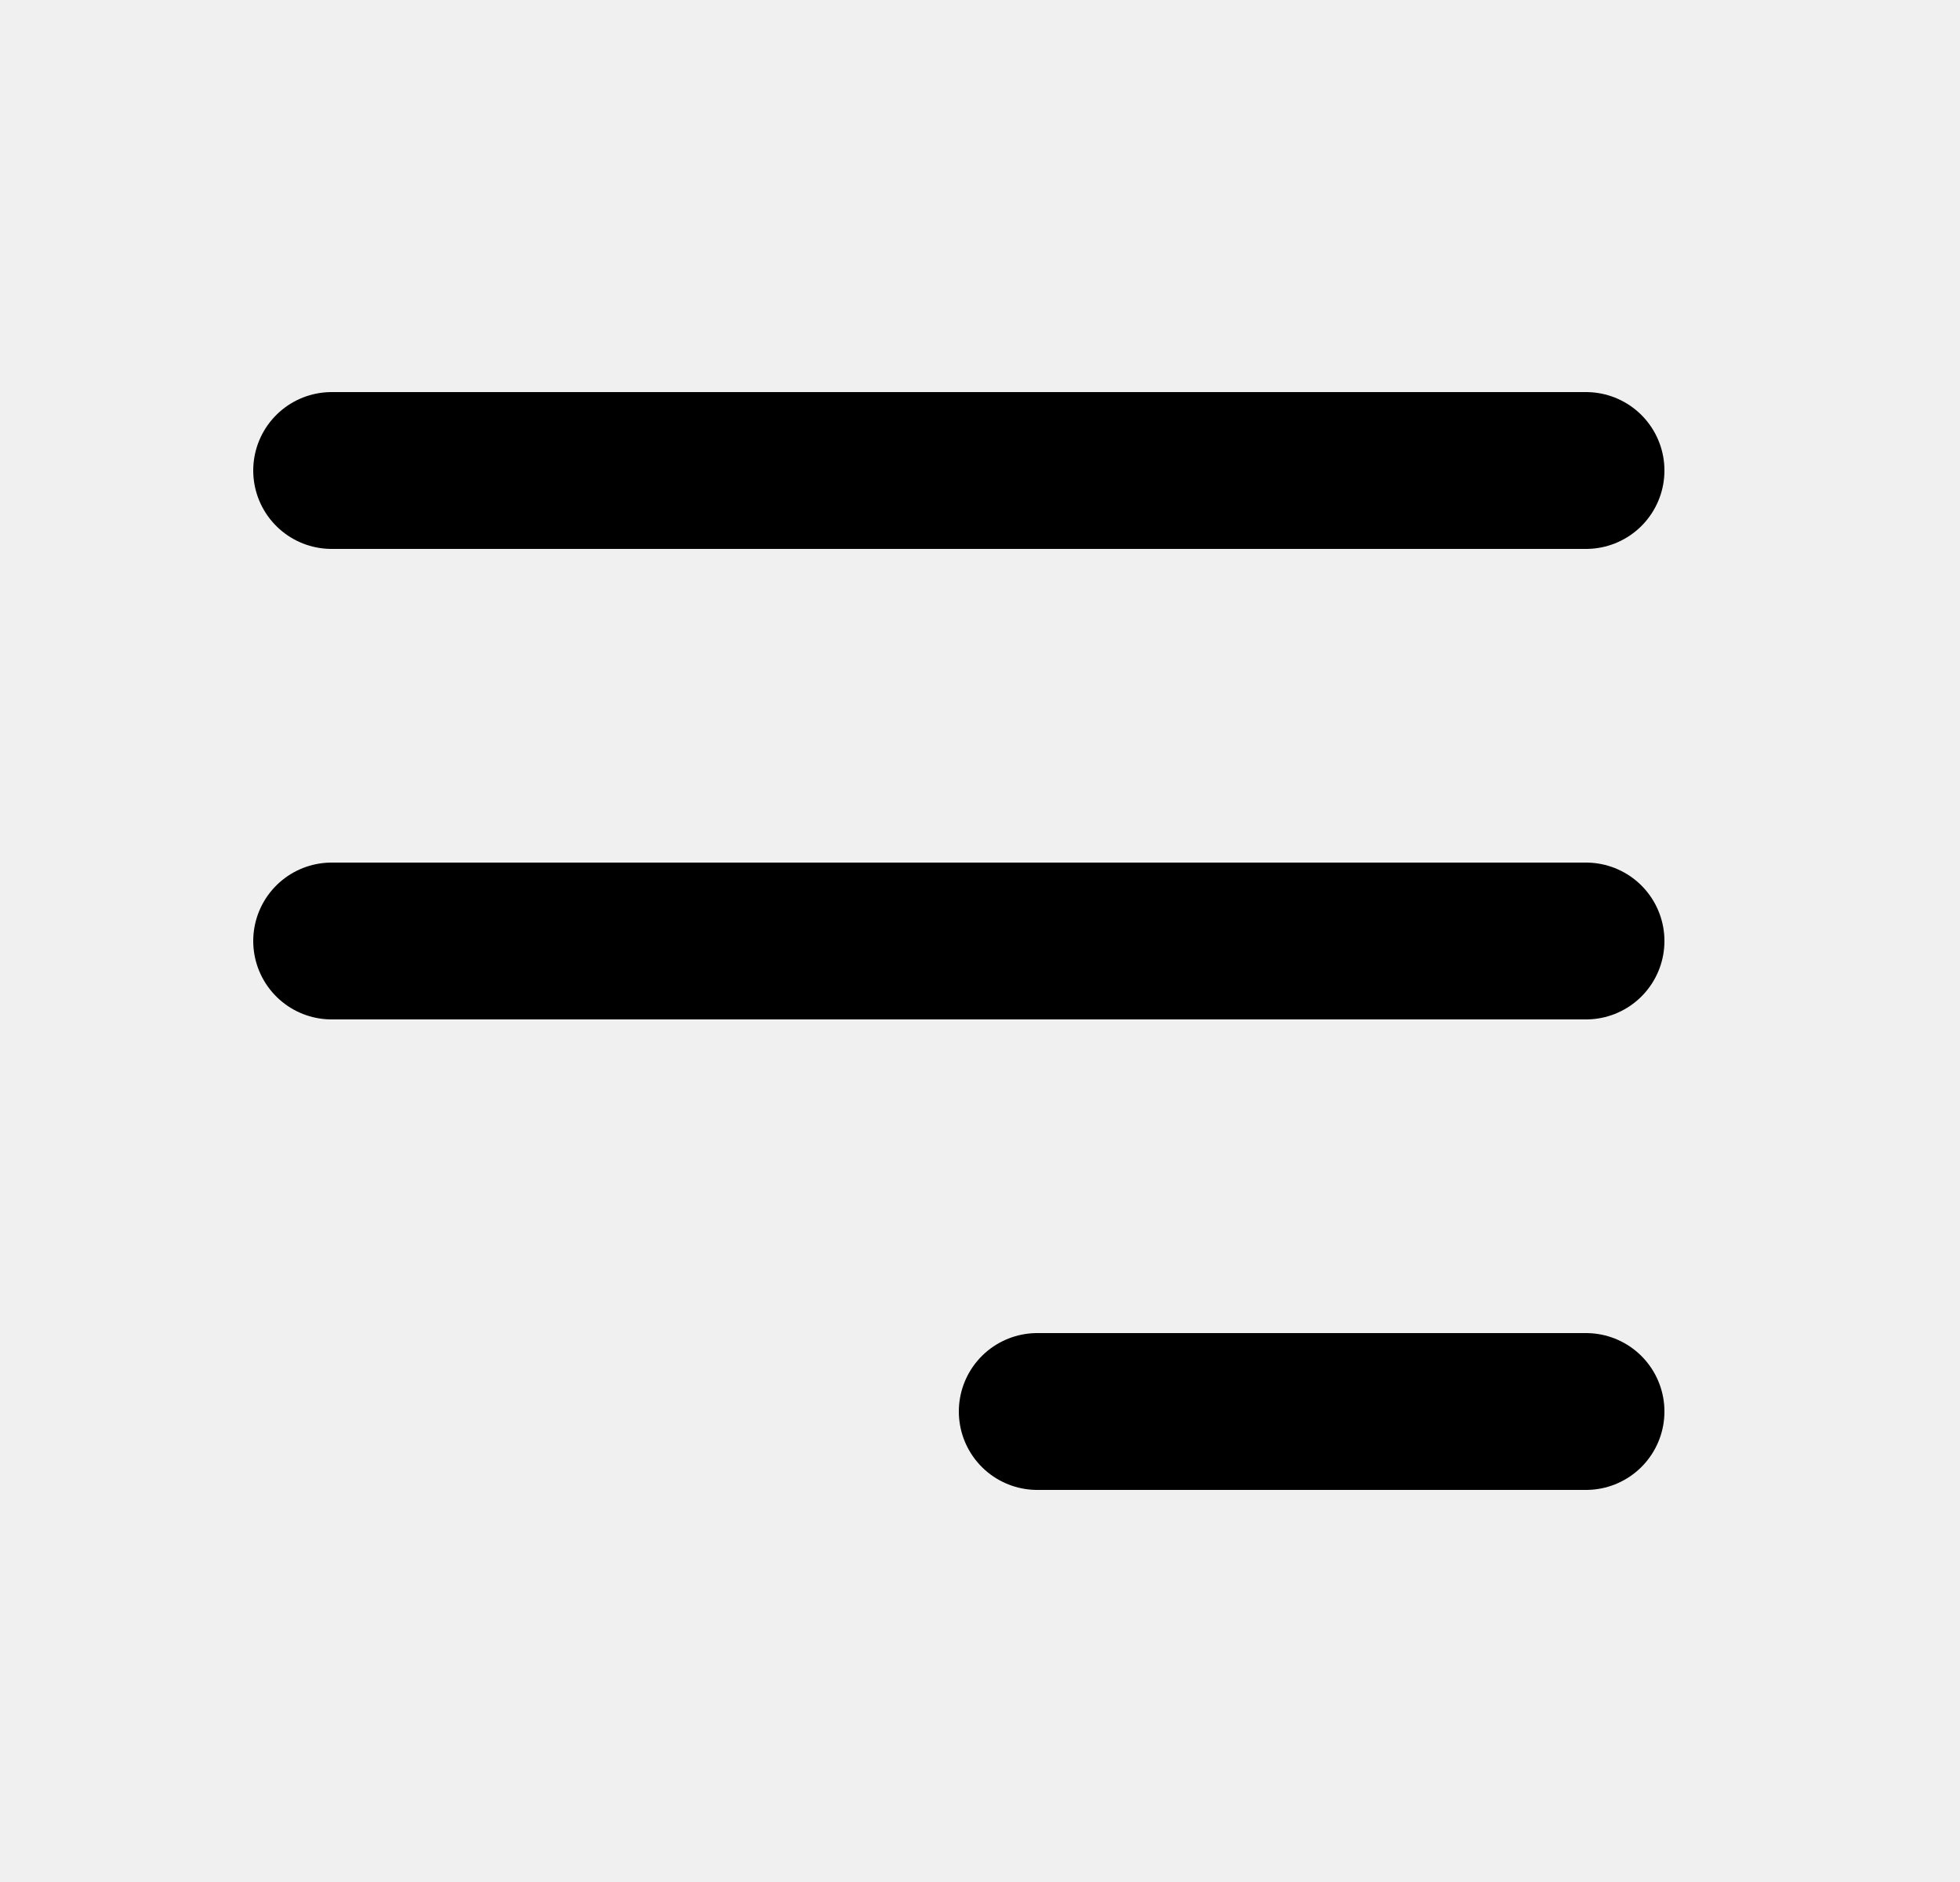
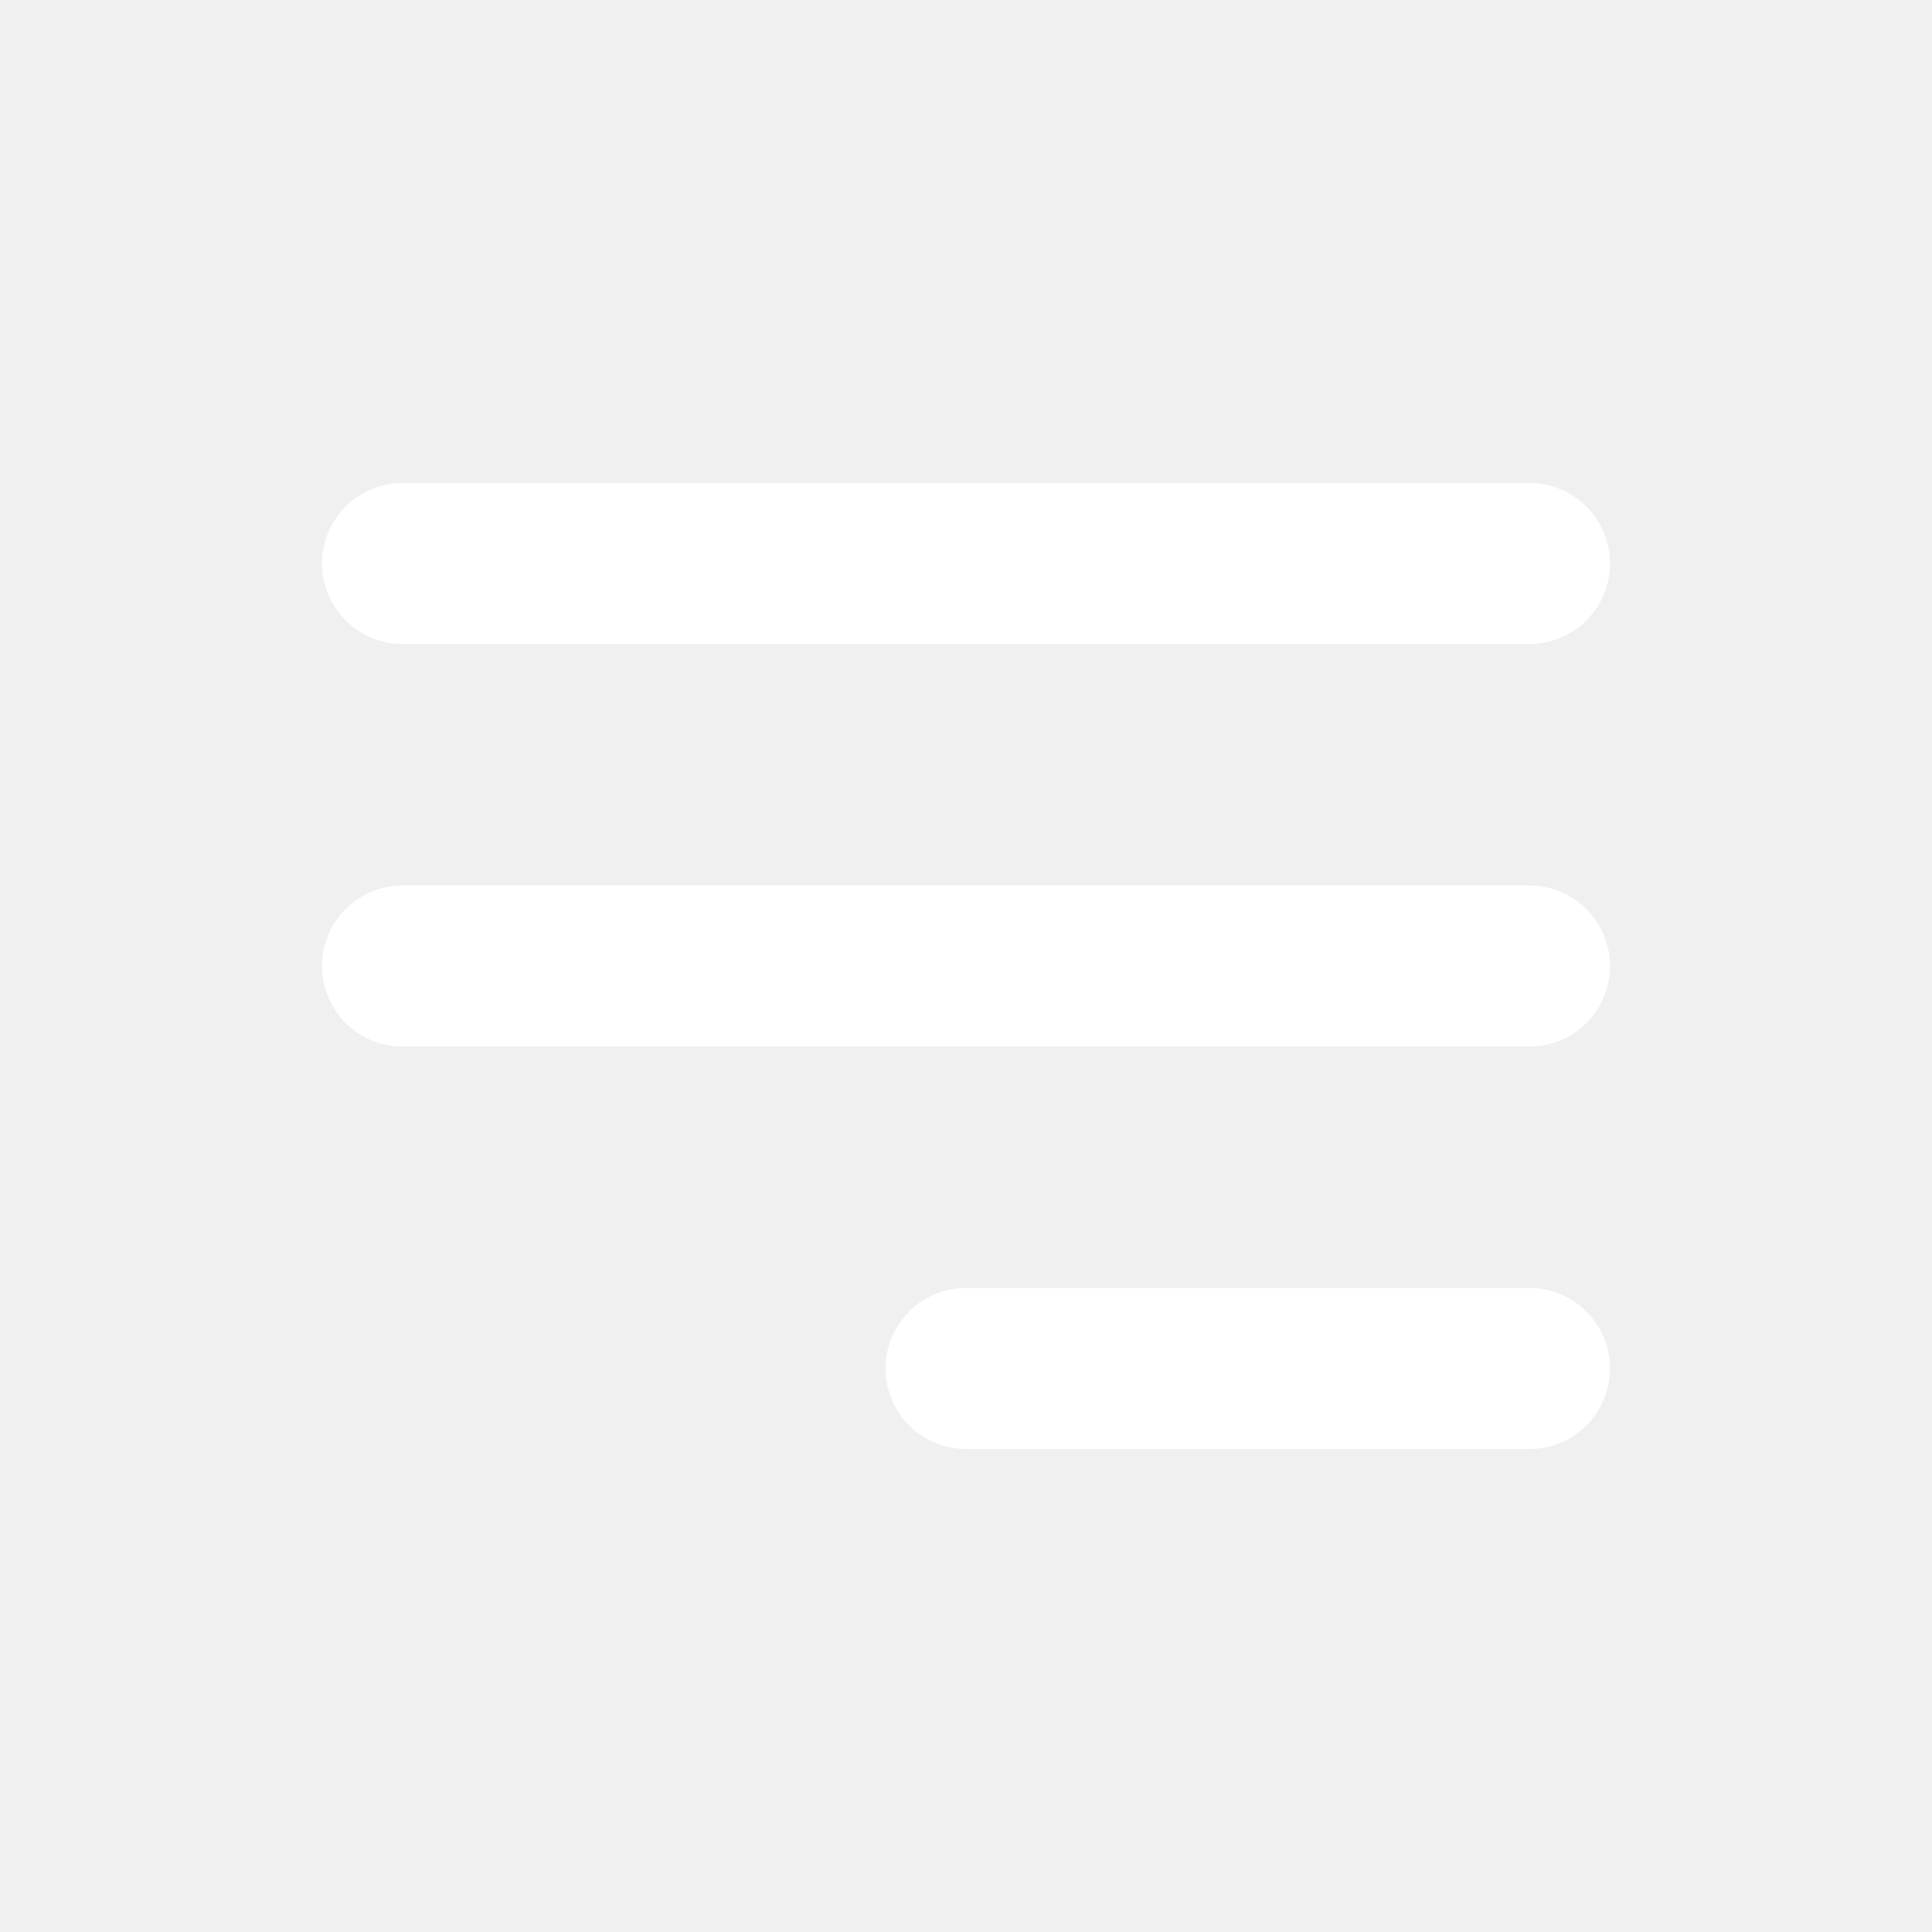
- <svg xmlns="http://www.w3.org/2000/svg" width="25" height="24" viewBox="0 0 25 24" fill="none">
-   <path d="M4.23 6H20.23M4.23 12H20.23M13.23 18H20.23" stroke="black" stroke-width="2" stroke-linecap="round" stroke-linejoin="round" />
+ <svg xmlns="http://www.w3.org/2000/svg" viewBox="0 0 24 24" fill="none">
+   <g id="SVGRepo_bgCarrier" stroke-width="0" />
+   <g id="SVGRepo_tracerCarrier" stroke-linecap="round" stroke-linejoin="round" />
+   <g id="SVGRepo_iconCarrier">
+     <g id="Menu / Menu_Alt_01">
+       <path id="Vector" d="M12 17H19M5 12H19M5 7H19" stroke="#ffffff" stroke-width="2" stroke-linecap="round" stroke-linejoin="round" />
+     </g>
+   </g>
</svg>
